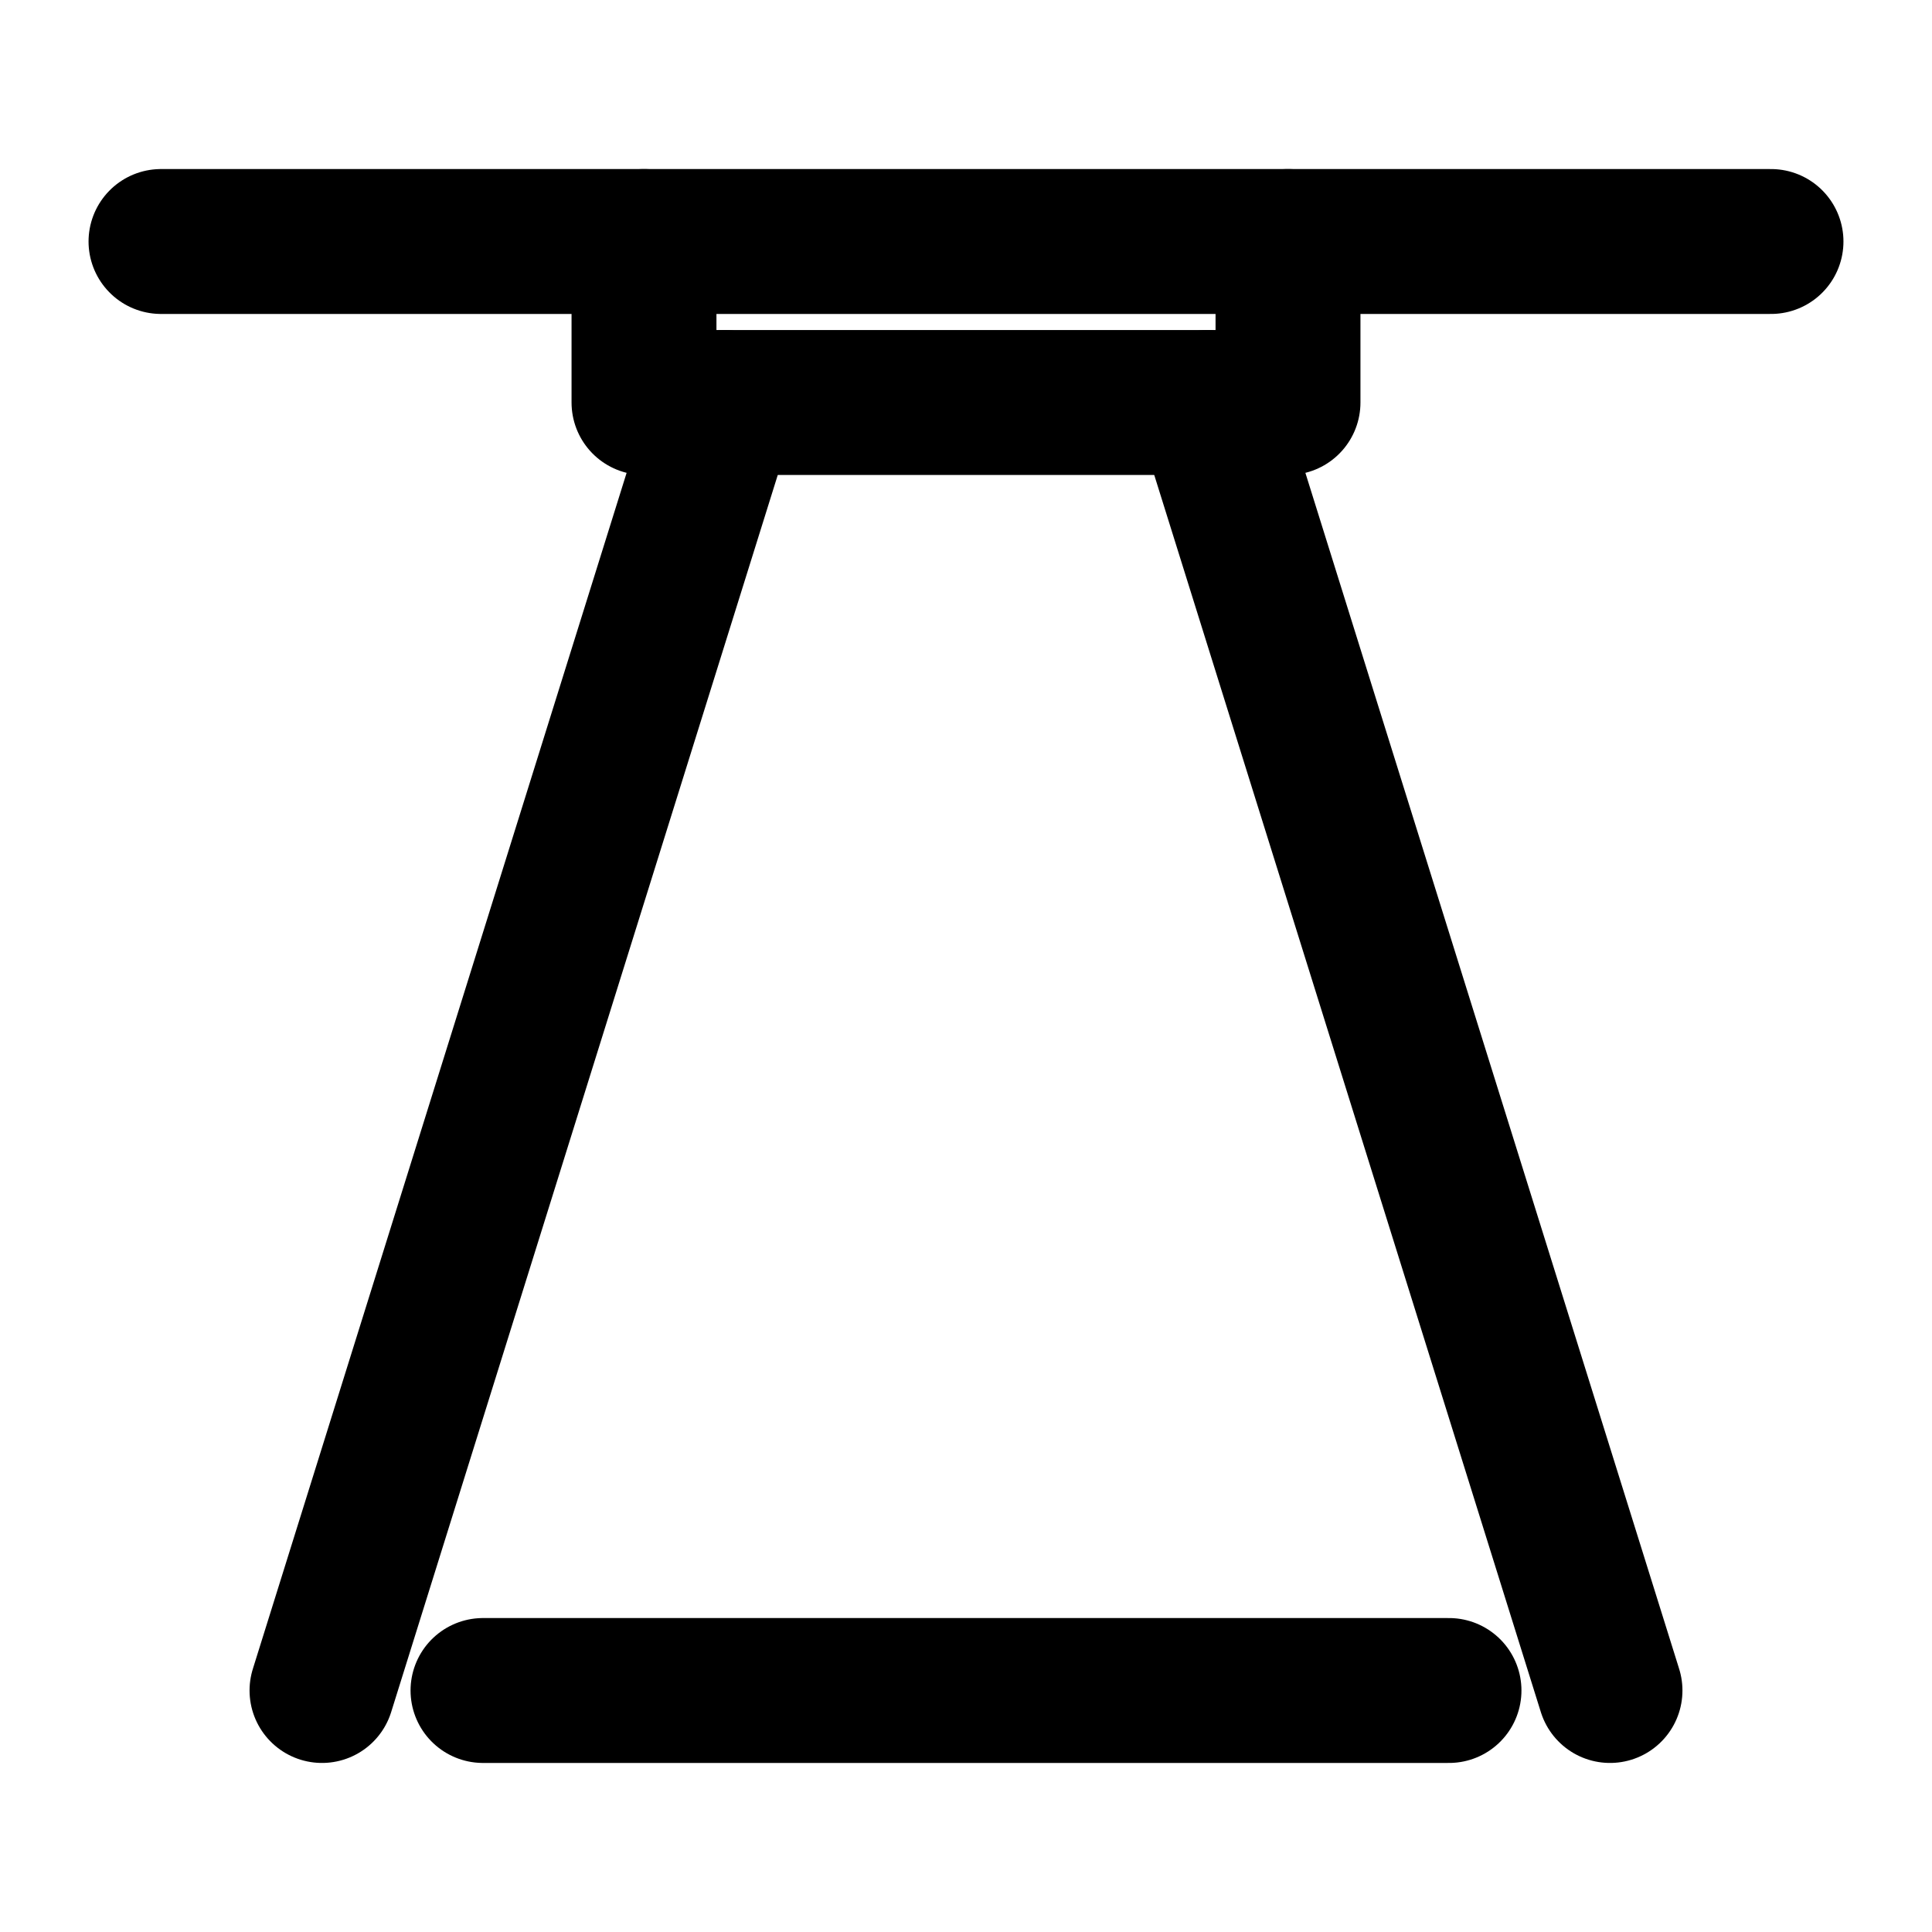
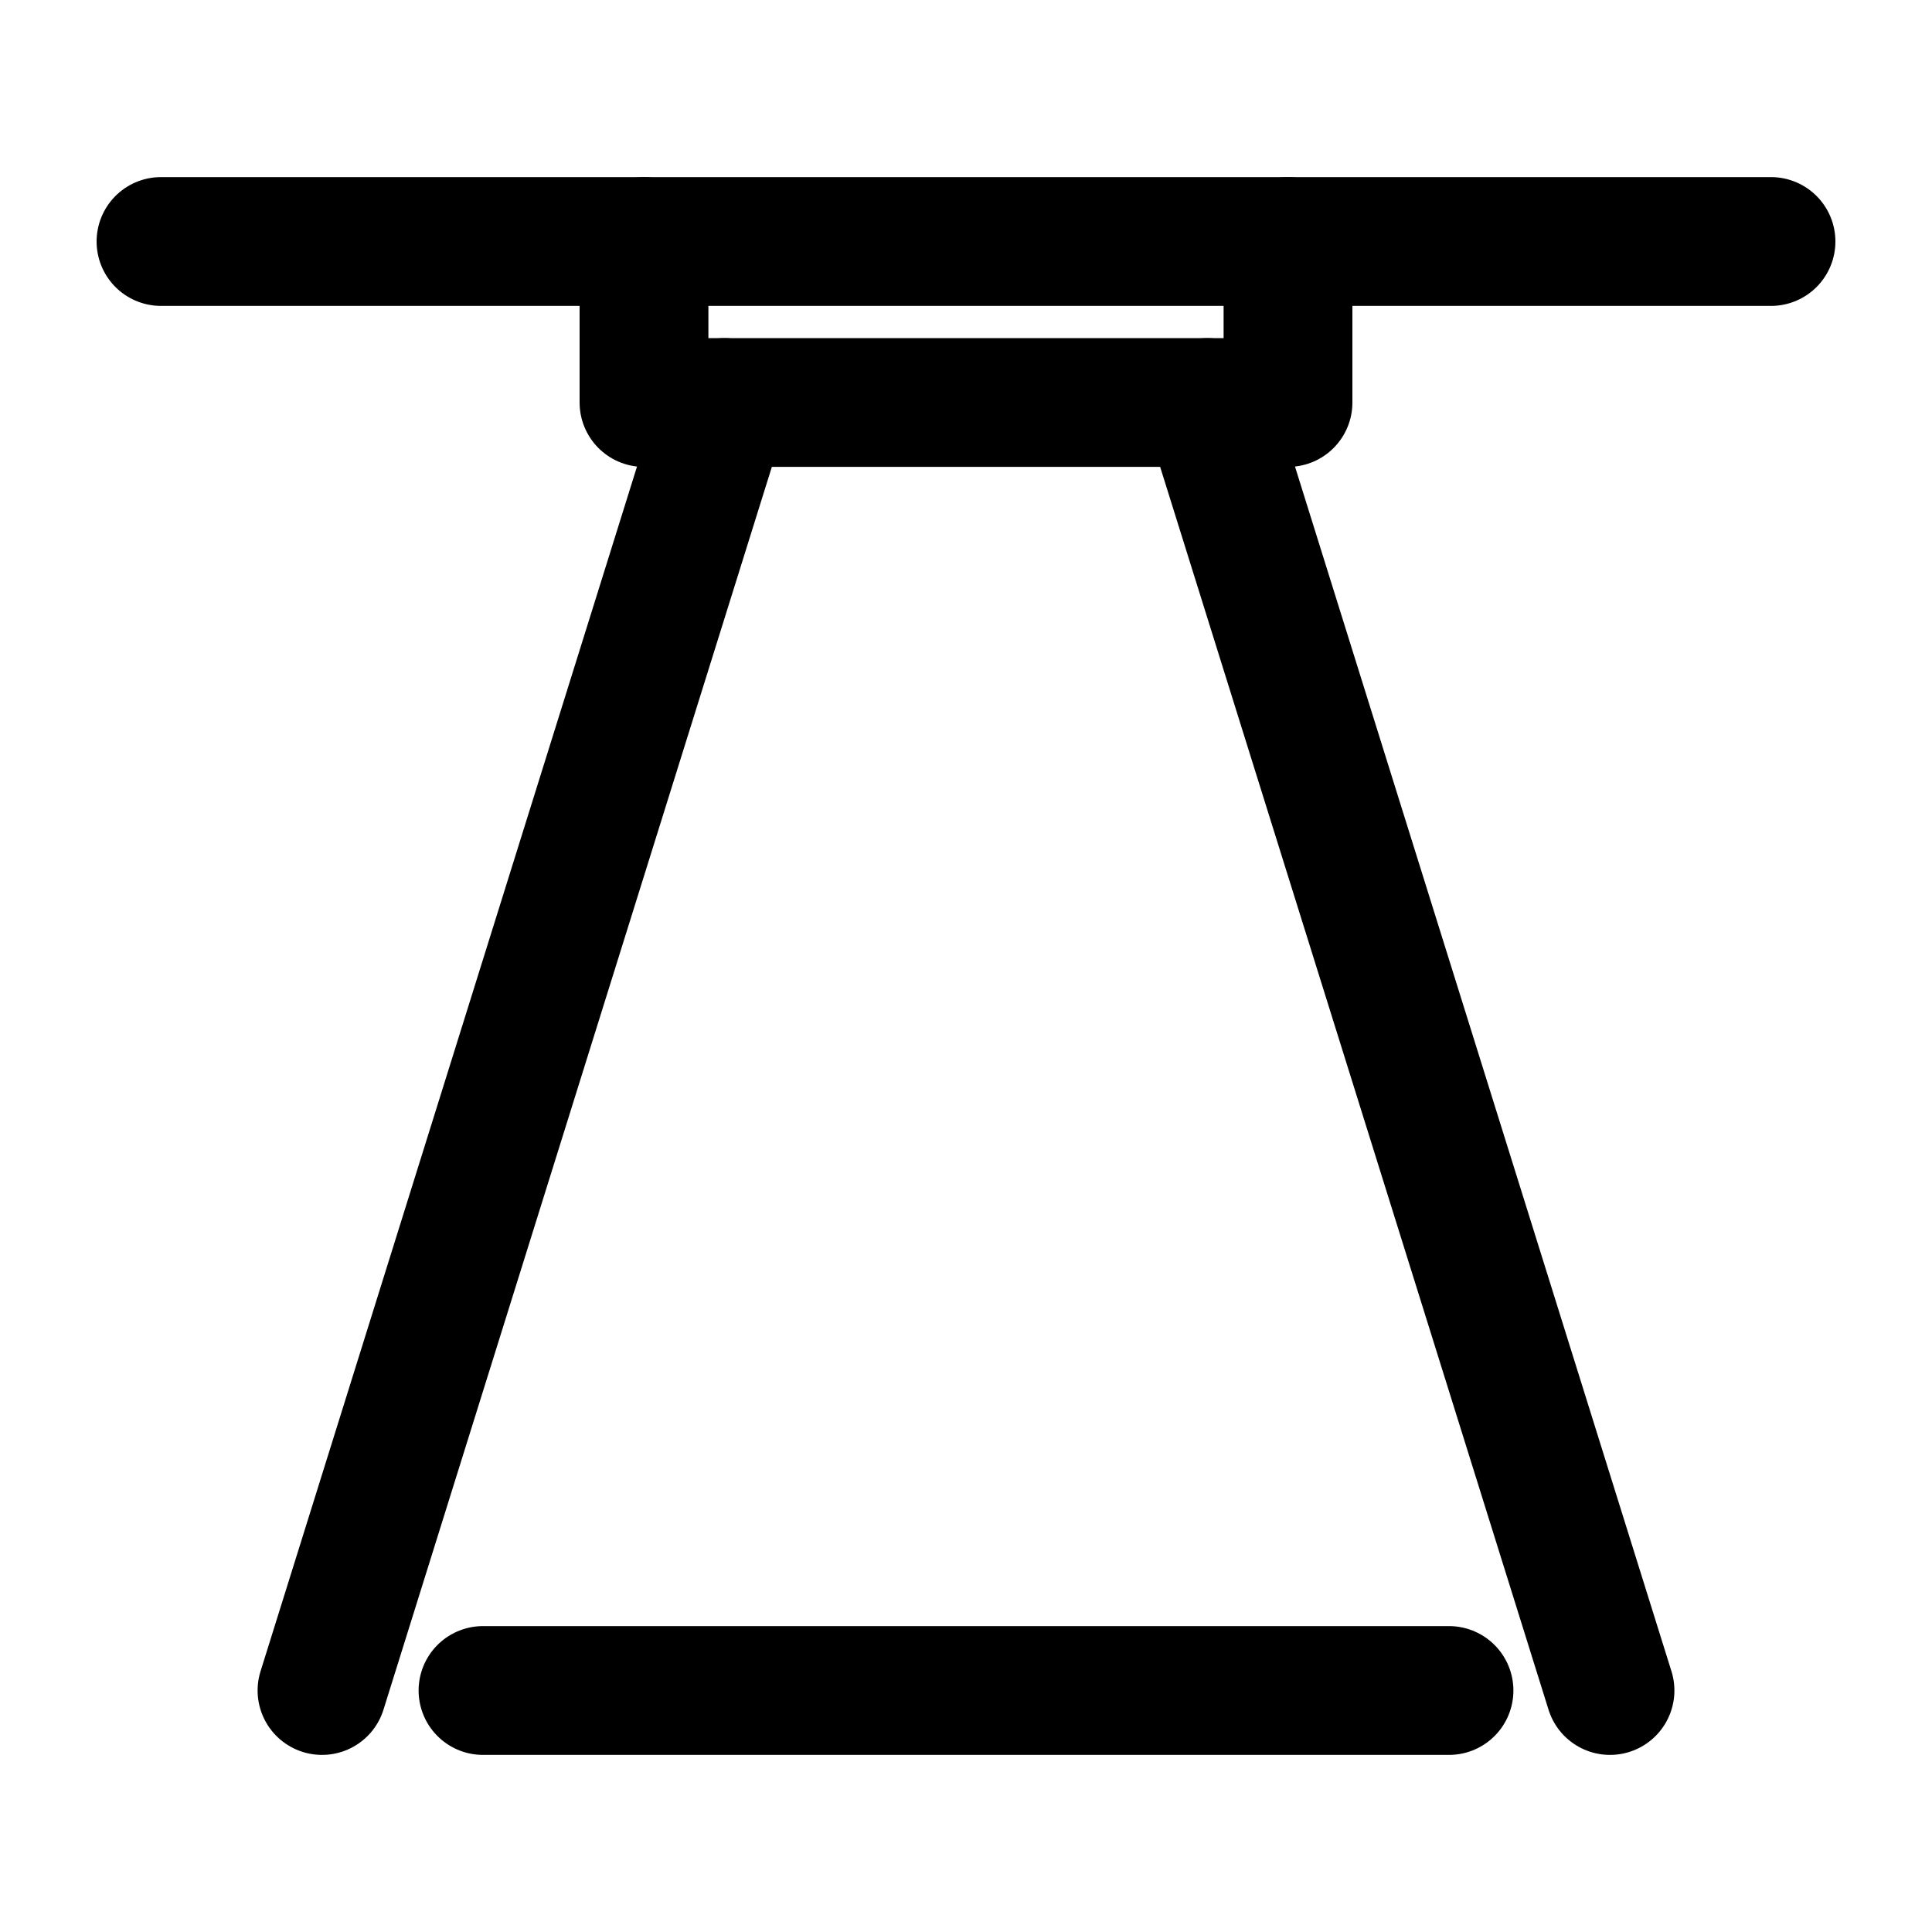
- <svg xmlns="http://www.w3.org/2000/svg" viewBox="0 0 24 24" fill="none" stroke="currentColor" stroke-width="1.8" stroke-linecap="round" stroke-linejoin="round">
+ <svg xmlns="http://www.w3.org/2000/svg" viewBox="0 0 24 24" fill="none" stroke="currentColor" stroke-width="1.6" stroke-linecap="round" stroke-linejoin="round">
  <path d="M2 3 L22 3" />
  <path d="M8 3 v2 h8 v-2" />
  <path d="M9 5 L4 21 M15 5 L20 21" />
  <path d="M6 21 H18" />
</svg>
